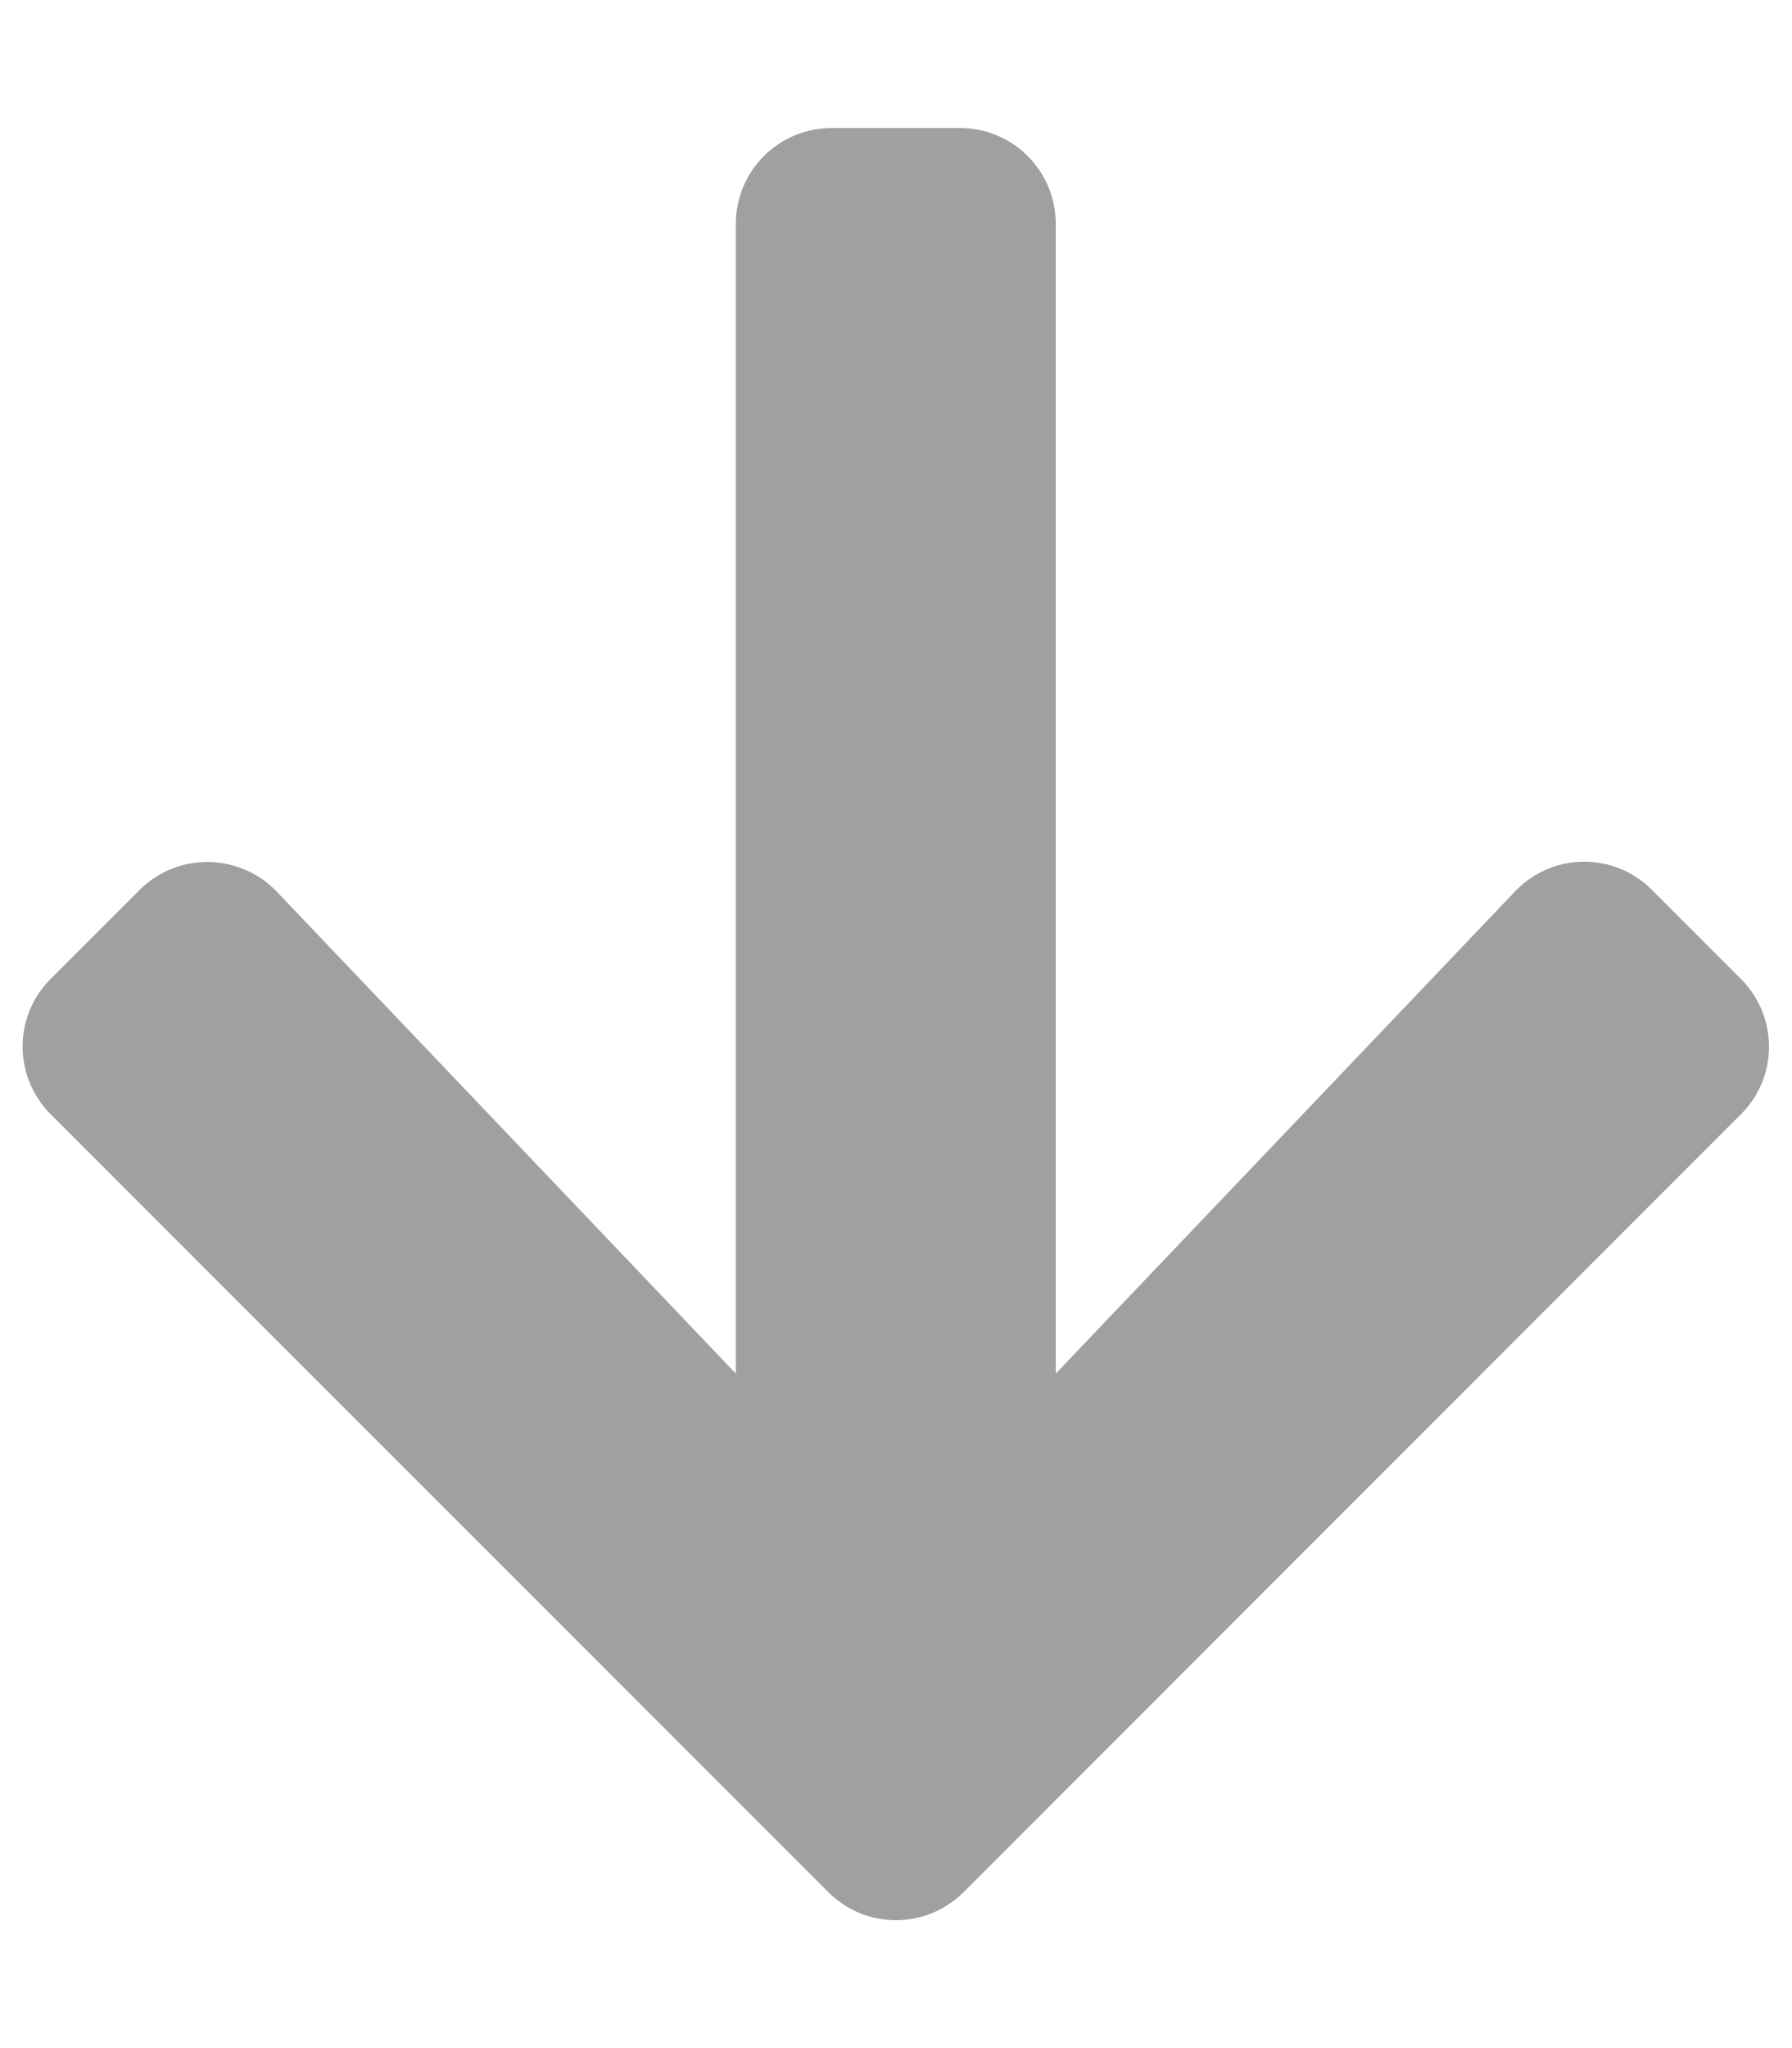
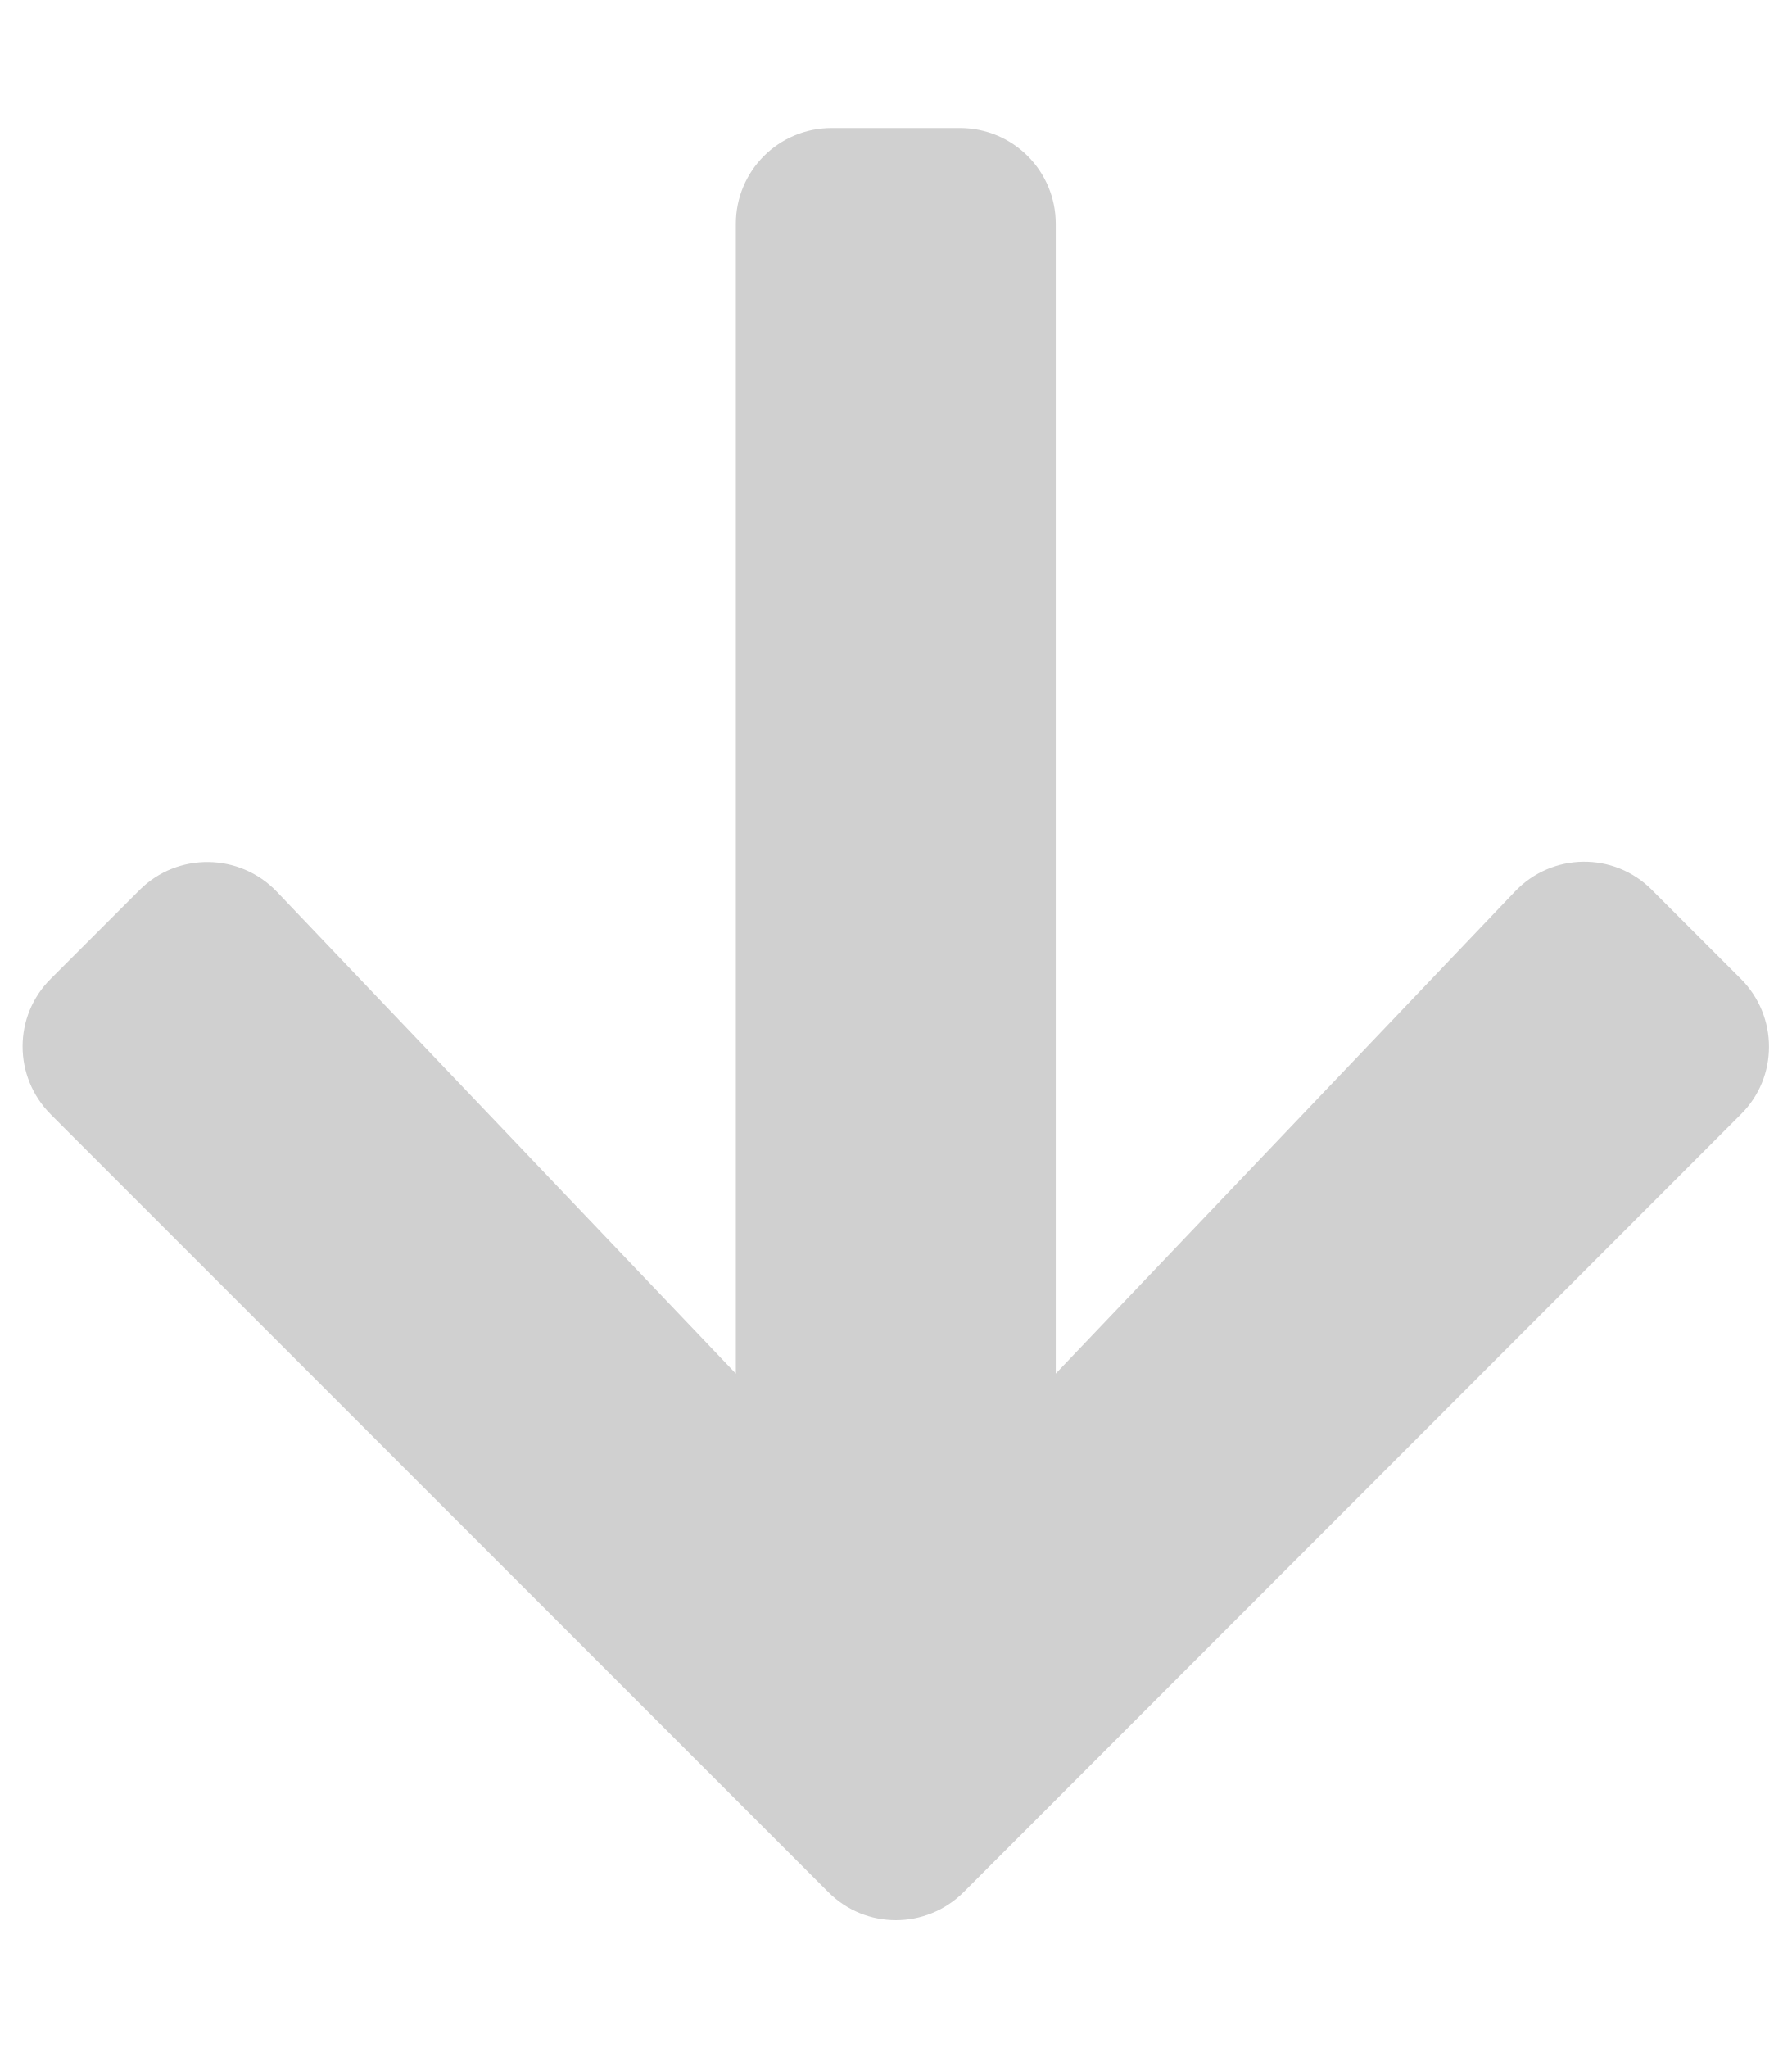
- <svg xmlns="http://www.w3.org/2000/svg" viewBox="0 0 448 512" fill="#a0a0a0">
+ <svg xmlns="http://www.w3.org/2000/svg" viewBox="0 0 448 512" fill="#d0d0d0">
  <path d="M413.1 222.5l22.2 22.2c9.4 9.4 9.4 24.6 0 33.9L241 473c-9.4 9.4-24.6 9.4-33.9 0L12.7 278.6c-9.4-9.4-9.4-24.6 0-33.9l22.2-22.2c9.5-9.5 25-9.3 34.3.4L184 343.4V56c0-13.3 10.7-24 24-24h32c13.3 0 24 10.7 24 24v287.4l114.8-120.5c9.3-9.8 24.8-10 34.3-.4z" />
</svg>
